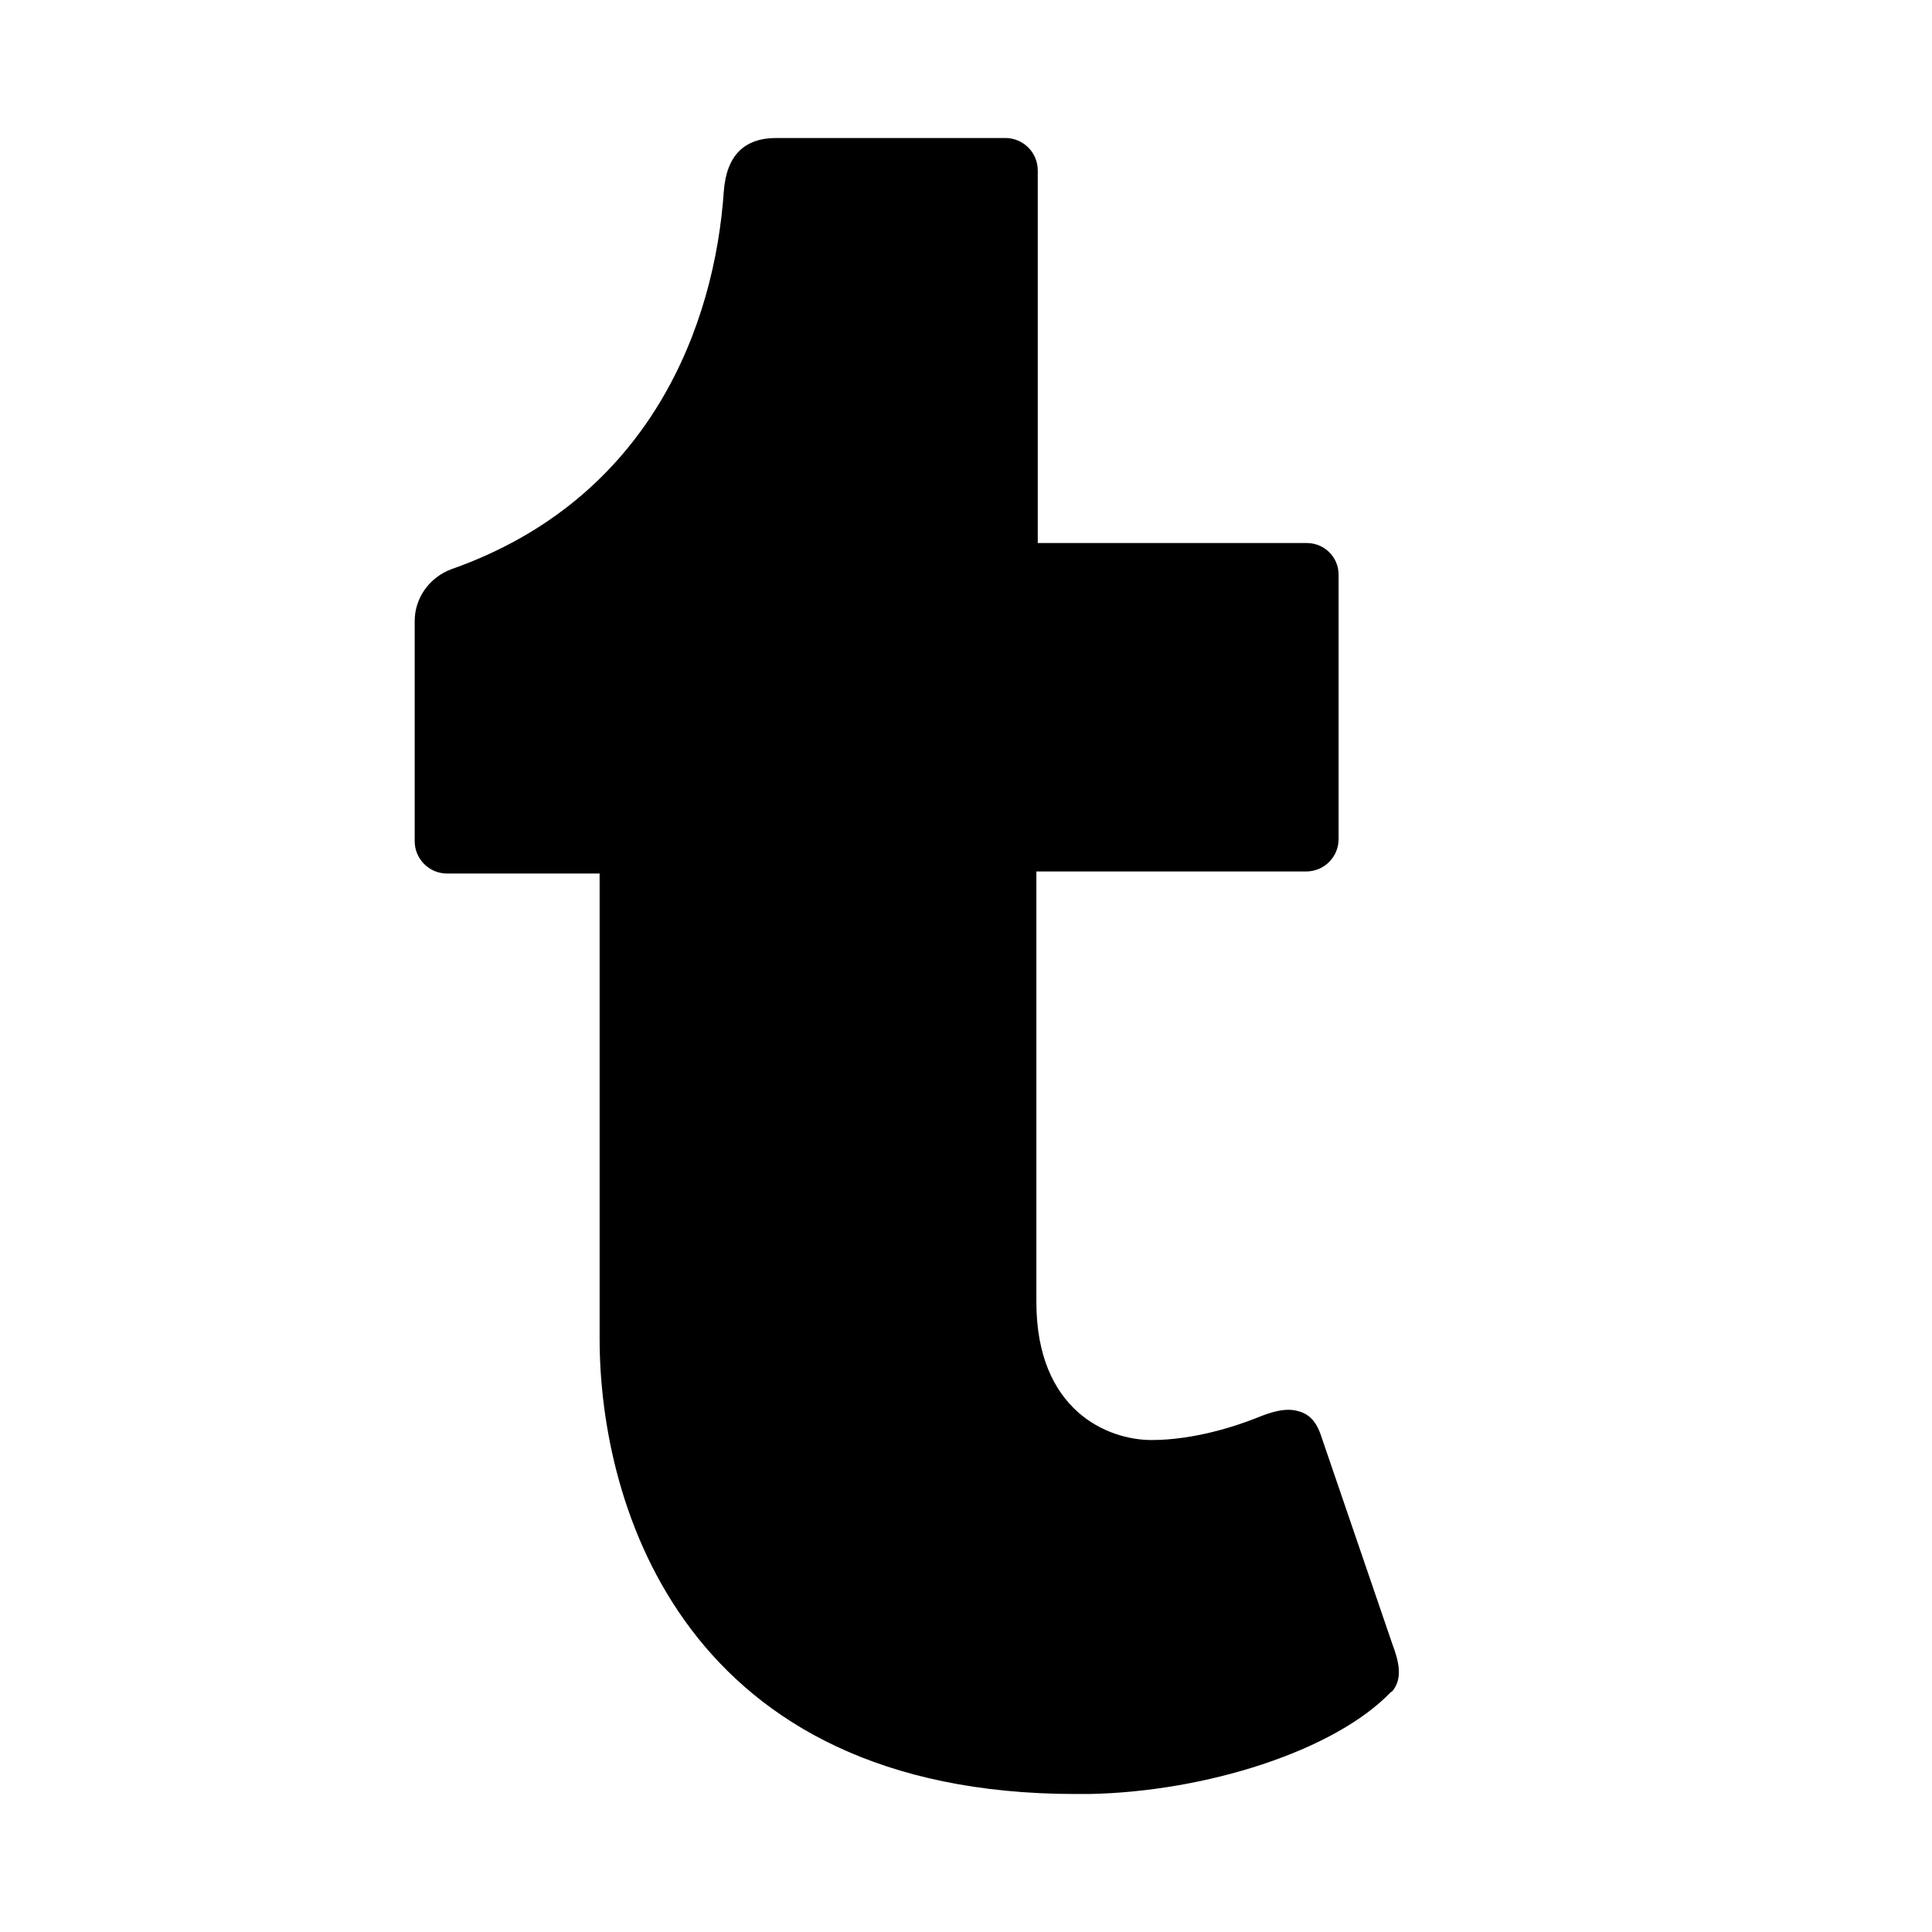
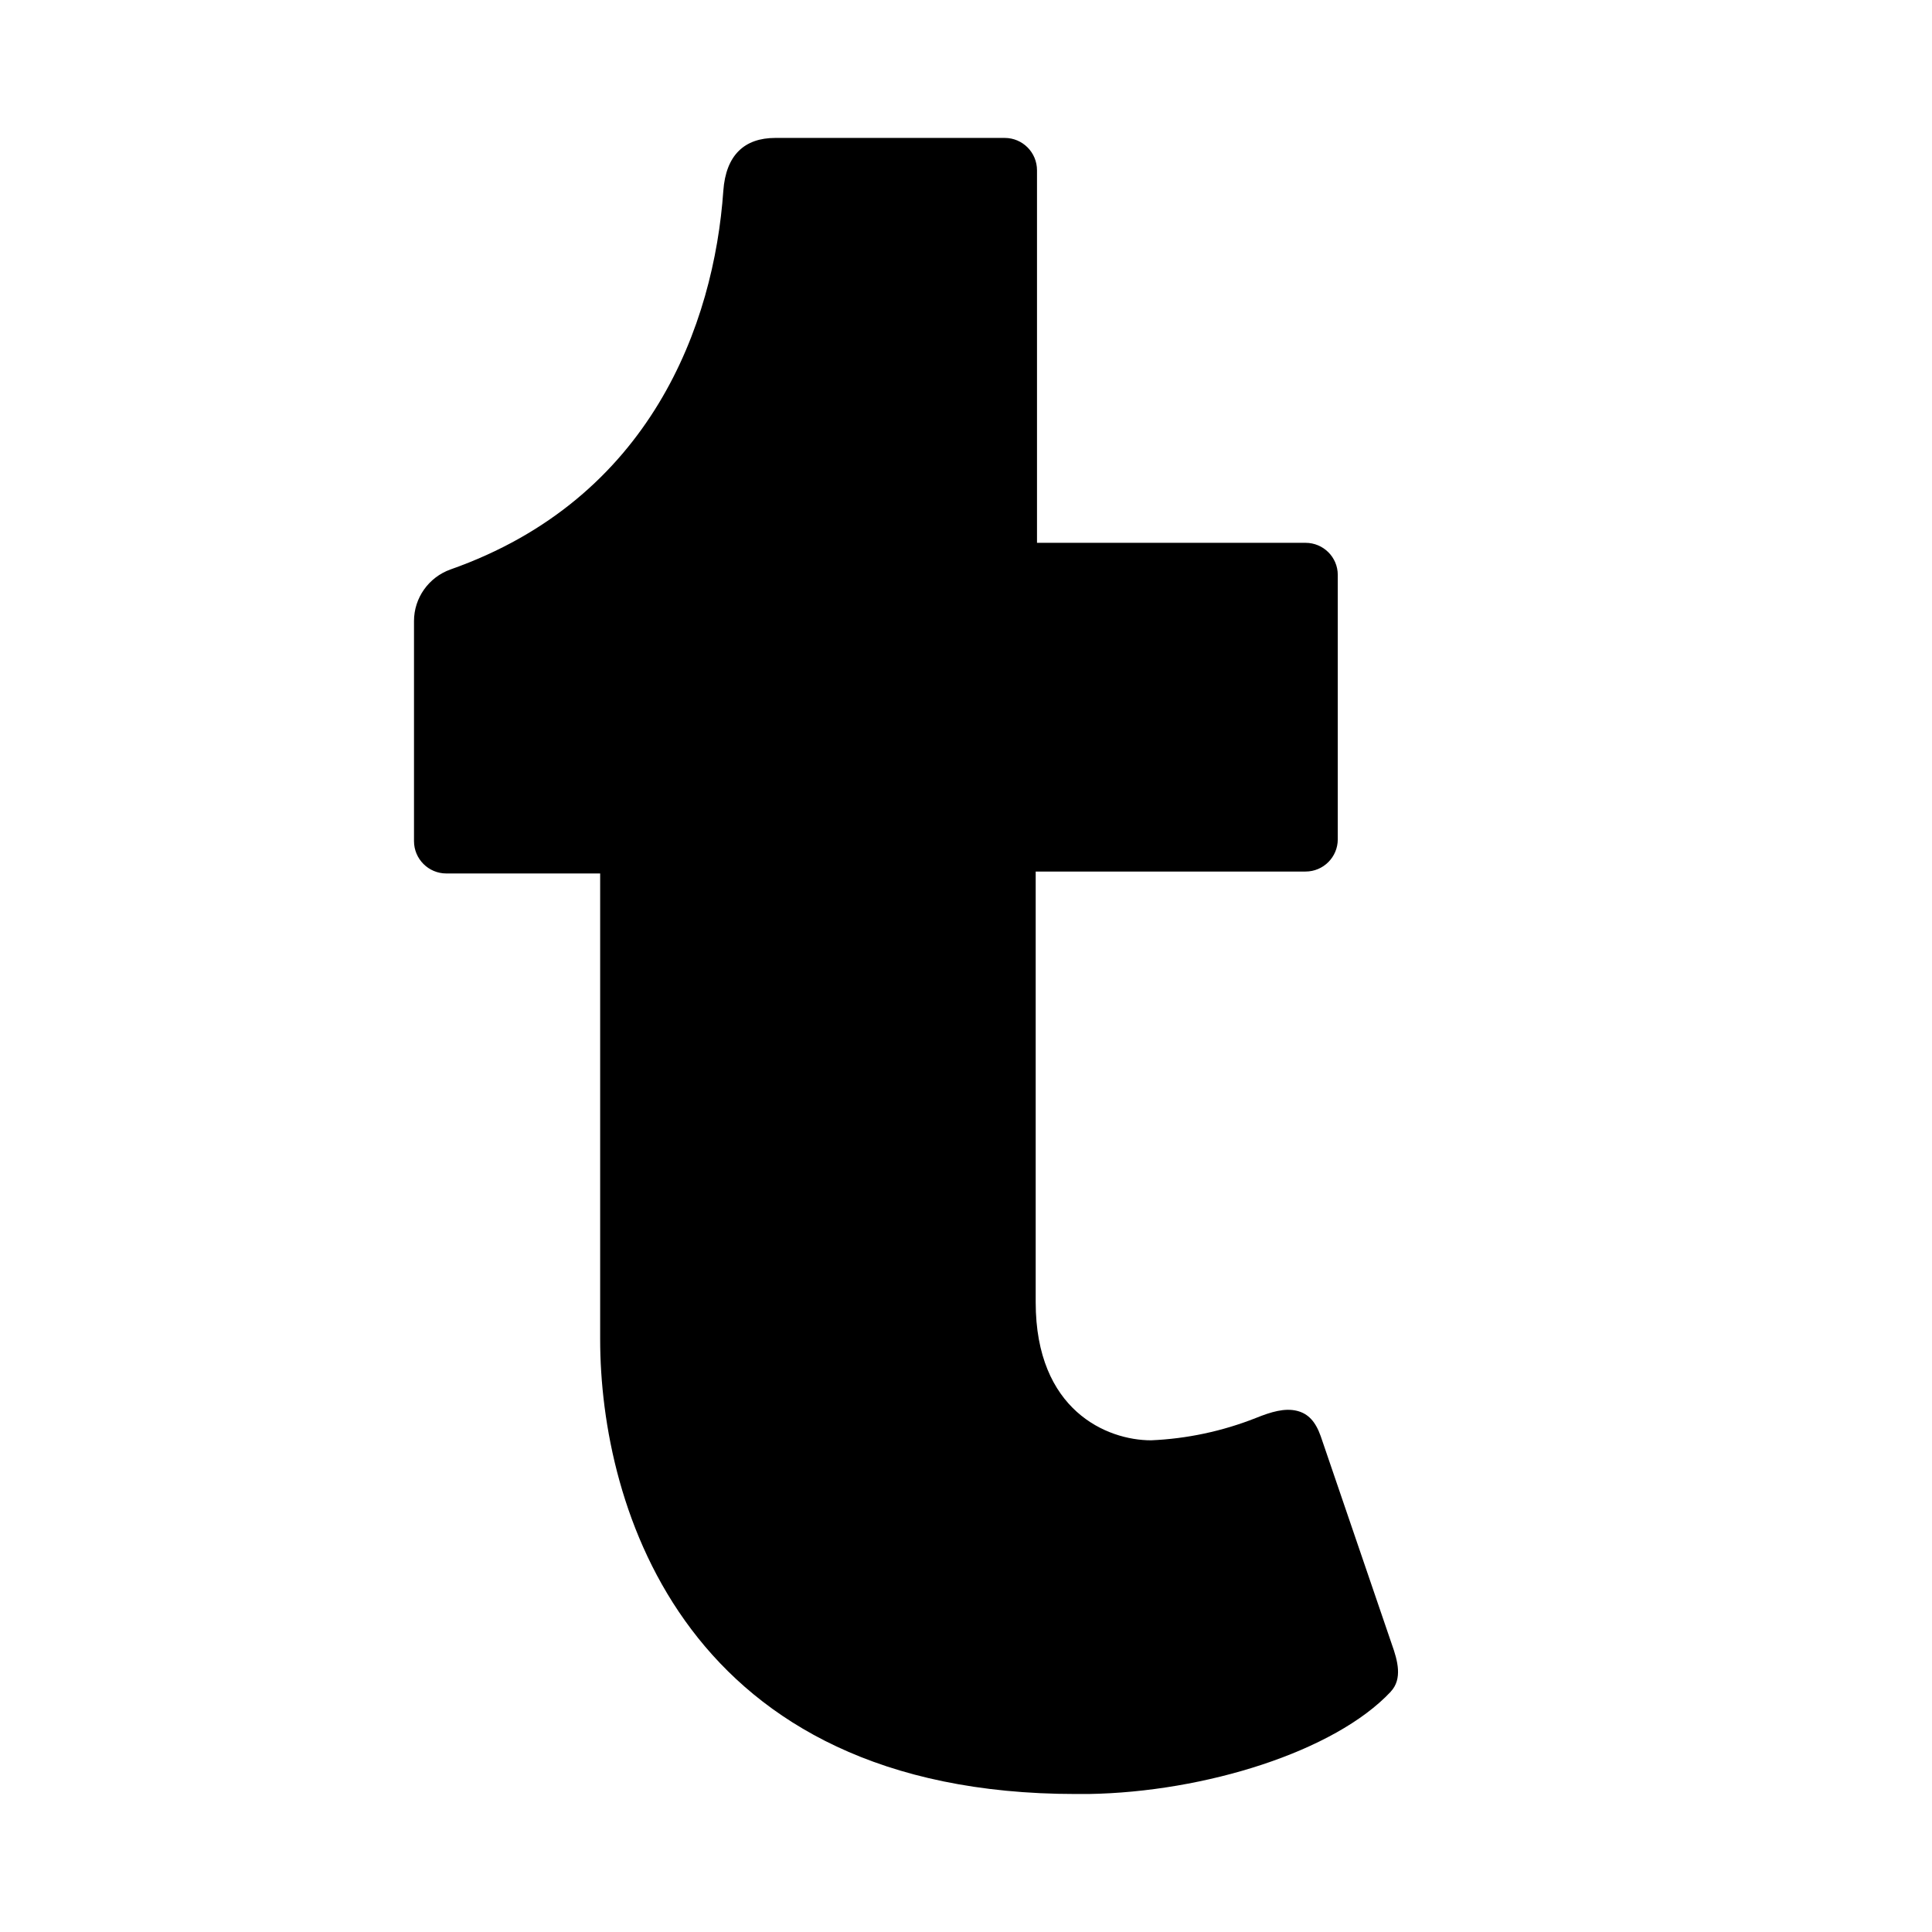
<svg xmlns="http://www.w3.org/2000/svg" width="28" height="28" viewBox="0 0 28 28">
-   <path d="M20.16 24.52c-.82.86-2.7 1.45-4.38 1.48h-.19c-5.66 0-6.9-4.16-6.9-6.6v-6.74H6.48c-.26 0-.47-.21-.47-.47V9c0-.33.21-.63.53-.75 2.9-1.02 3.82-3.56 3.95-5.48.04-.52.3-.77.76-.77h3.32c.26 0 .47.21.47.47v5.4h3.9c.25 0 .46.2.46.46v3.83c0 .26-.21.47-.47.47h-3.91v6.24c0 1.57 1.03 2 1.67 2 .61 0 1.22-.2 1.52-.32.22-.09.42-.15.6-.1.16.04.27.15.34.37l1.03 3.01c.09.24.16.5-.01.69" fill-rule="evenodd" />
+   <path d="M20.156 24.517c-.812.867-2.695 1.456-4.38 1.483h-.185c-5.663 0-6.893-4.161-6.893-6.591v-6.75h-2.23A.469.469 0 0 1 6 12.19V9c0-.335.213-.634.529-.747 2.907-1.024 3.819-3.56 3.954-5.488.037-.516.305-.766.753-.766h3.325c.259 0 .468.21.468.469v5.399h3.892c.258 0 .467.208.467.465v3.832a.467.467 0 0 1-.467.467H15.01v6.243c0 1.568 1.034 2 1.672 2a4.674 4.674 0 0 0 1.518-.323c.223-.09.42-.148.597-.104.163.04.27.157.344.368l1.03 3.014c.086.24.157.503-.015.687" fill-rule="evenodd" />
</svg>
